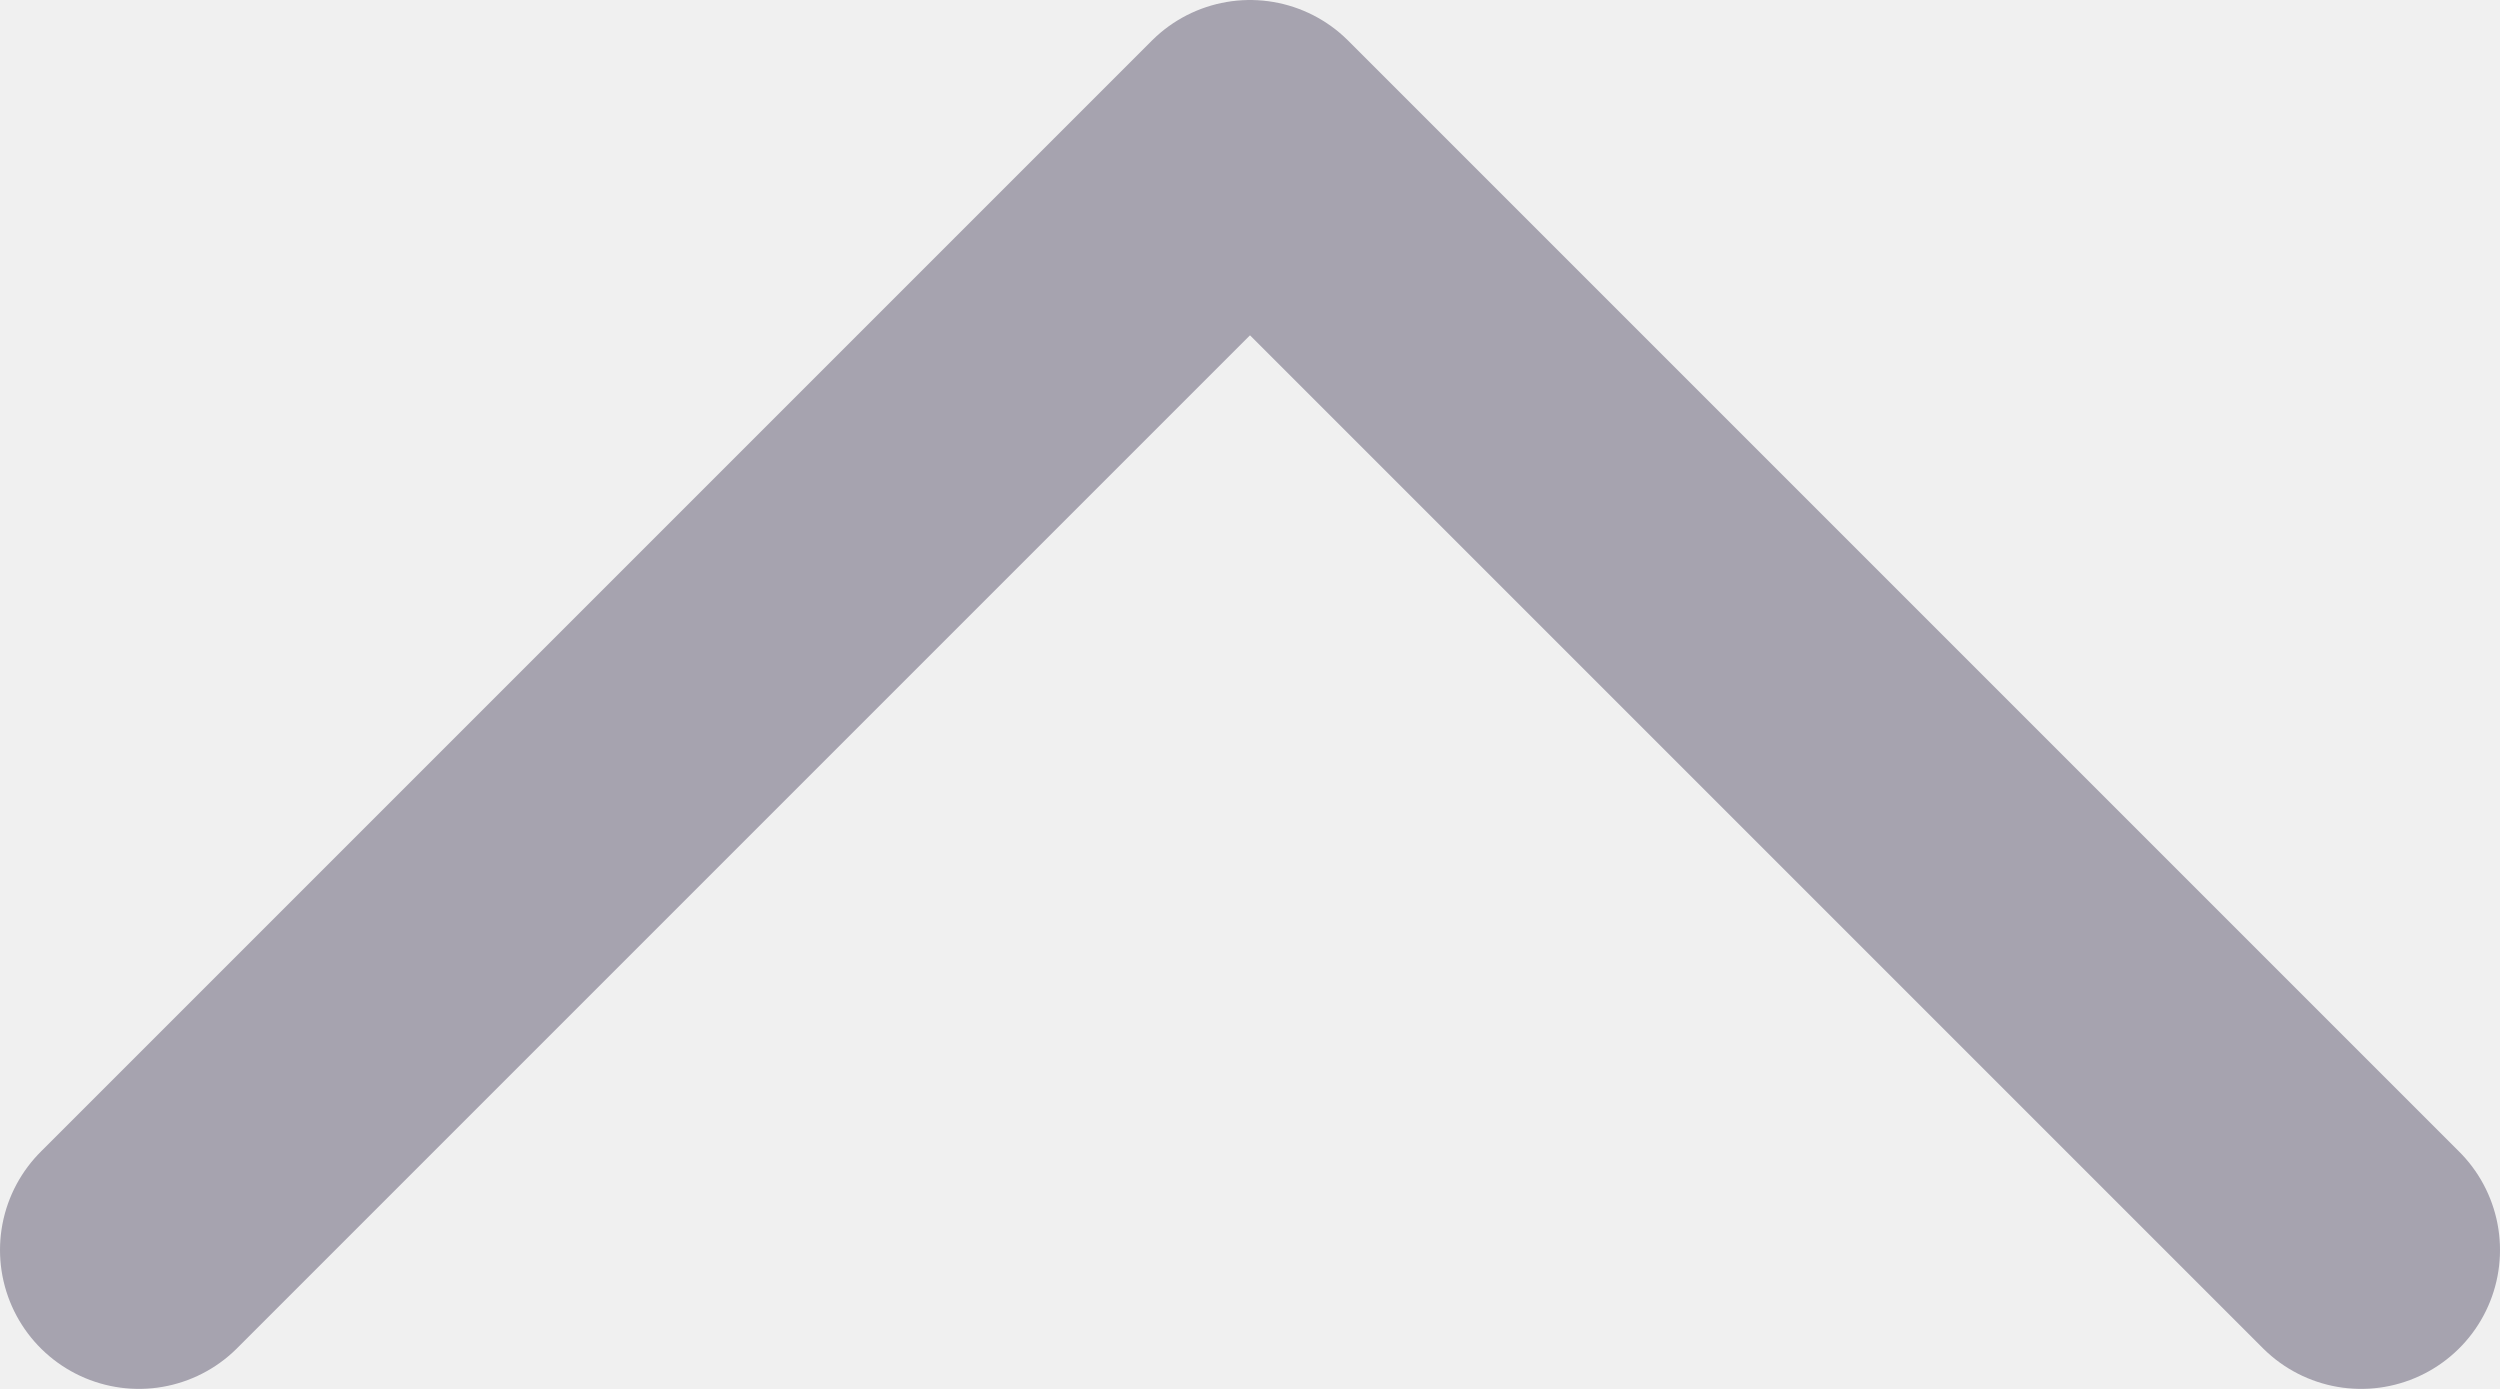
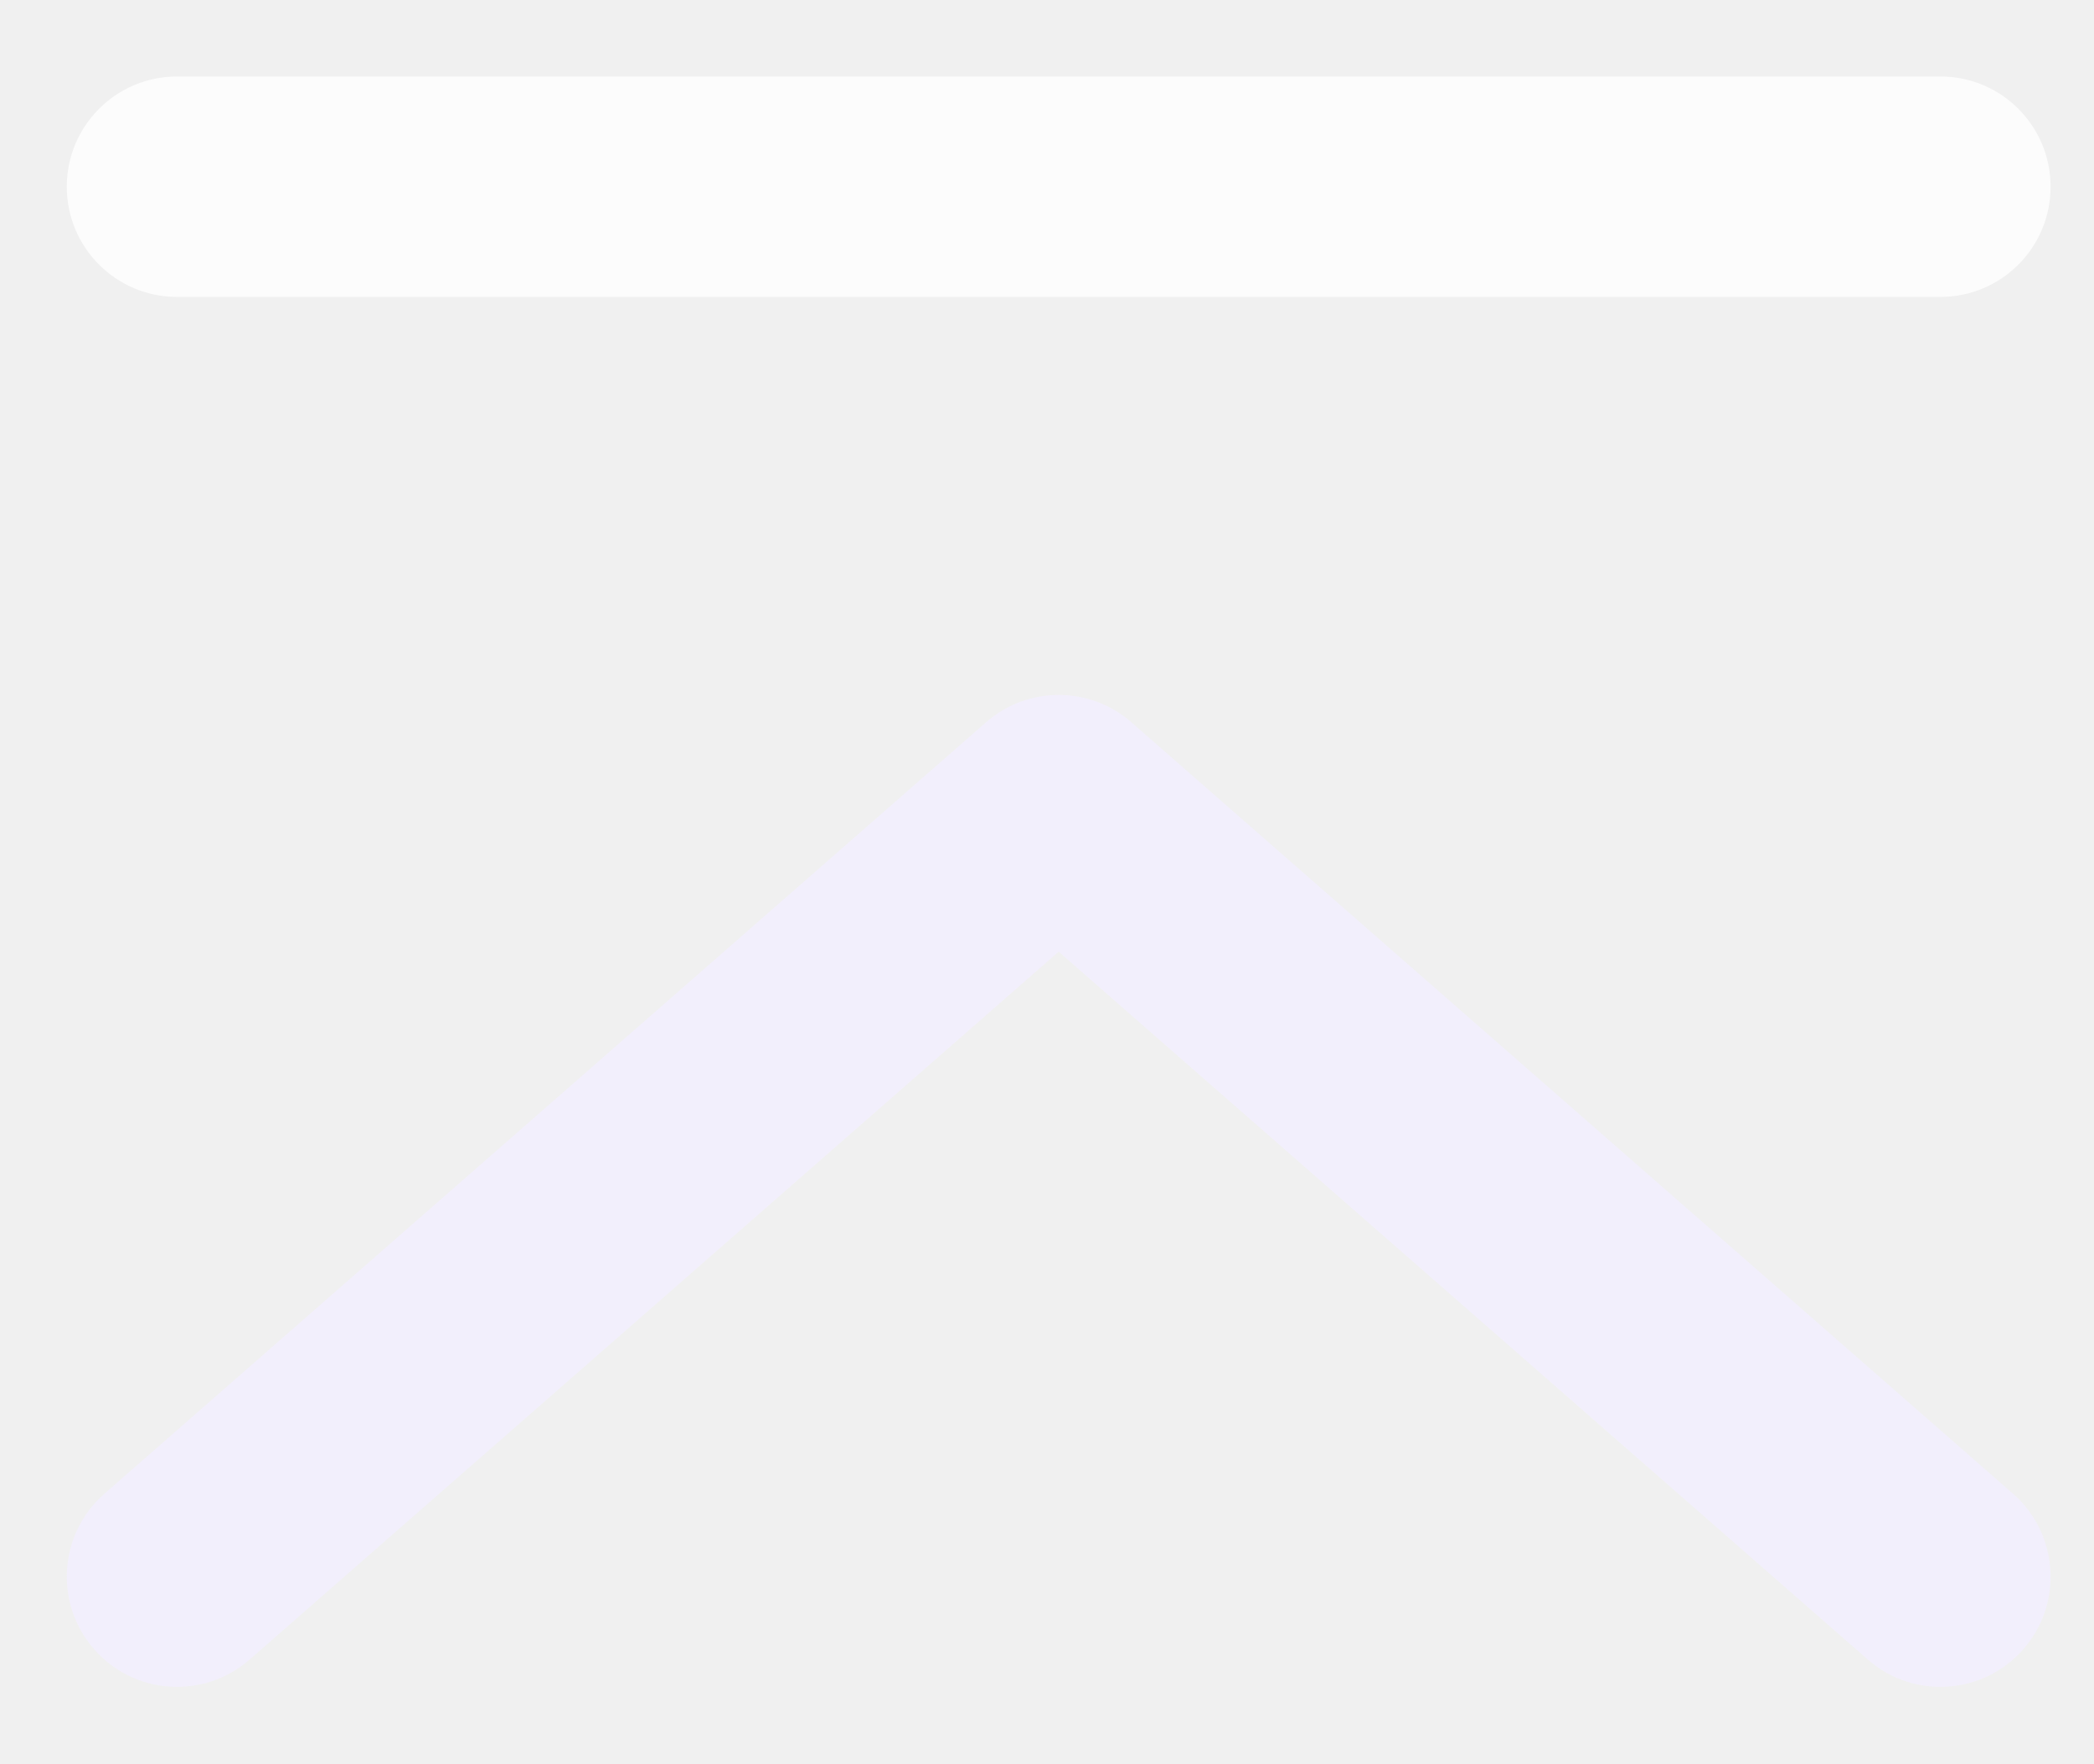
- <svg xmlns="http://www.w3.org/2000/svg" width="18" height="10" viewBox="0 0 18 10" fill="none">
-   <path d="M1 9L9 1L17 9" stroke="#A6A3AF" stroke-width="2" stroke-linecap="round" stroke-linejoin="round" />
+ <svg xmlns="http://www.w3.org/2000/svg" width="19" height="16" viewBox="0 0 19 16" fill="none">
+   <g opacity="0.8">
+     <path fill-rule="evenodd" clip-rule="evenodd" d="M0.606 1.694C0.606 1.142 1.054 0.694 1.606 0.694H17.606C18.159 0.694 18.606 1.142 18.606 1.694C18.606 2.247 18.159 2.694 17.606 2.694H1.606C1.054 2.694 0.606 2.247 0.606 1.694Z" fill="white" />
+     <path fill-rule="evenodd" clip-rule="evenodd" d="M10.265 6.553C9.888 6.223 9.325 6.223 8.948 6.553L0.948 13.553C0.532 13.917 0.49 14.549 0.854 14.964C1.217 15.38 1.849 15.422 2.265 15.058L9.606 8.635L16.948 15.058C17.363 15.422 17.995 15.38 18.359 14.964C18.722 14.549 18.68 13.917 18.265 13.553L10.265 6.553Z" fill="#F3EFFF" />
+   </g>
</svg>
